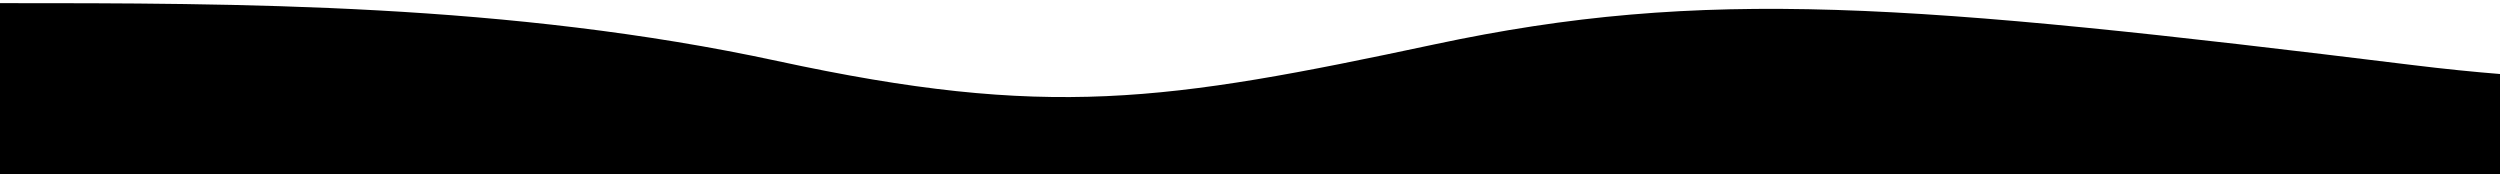
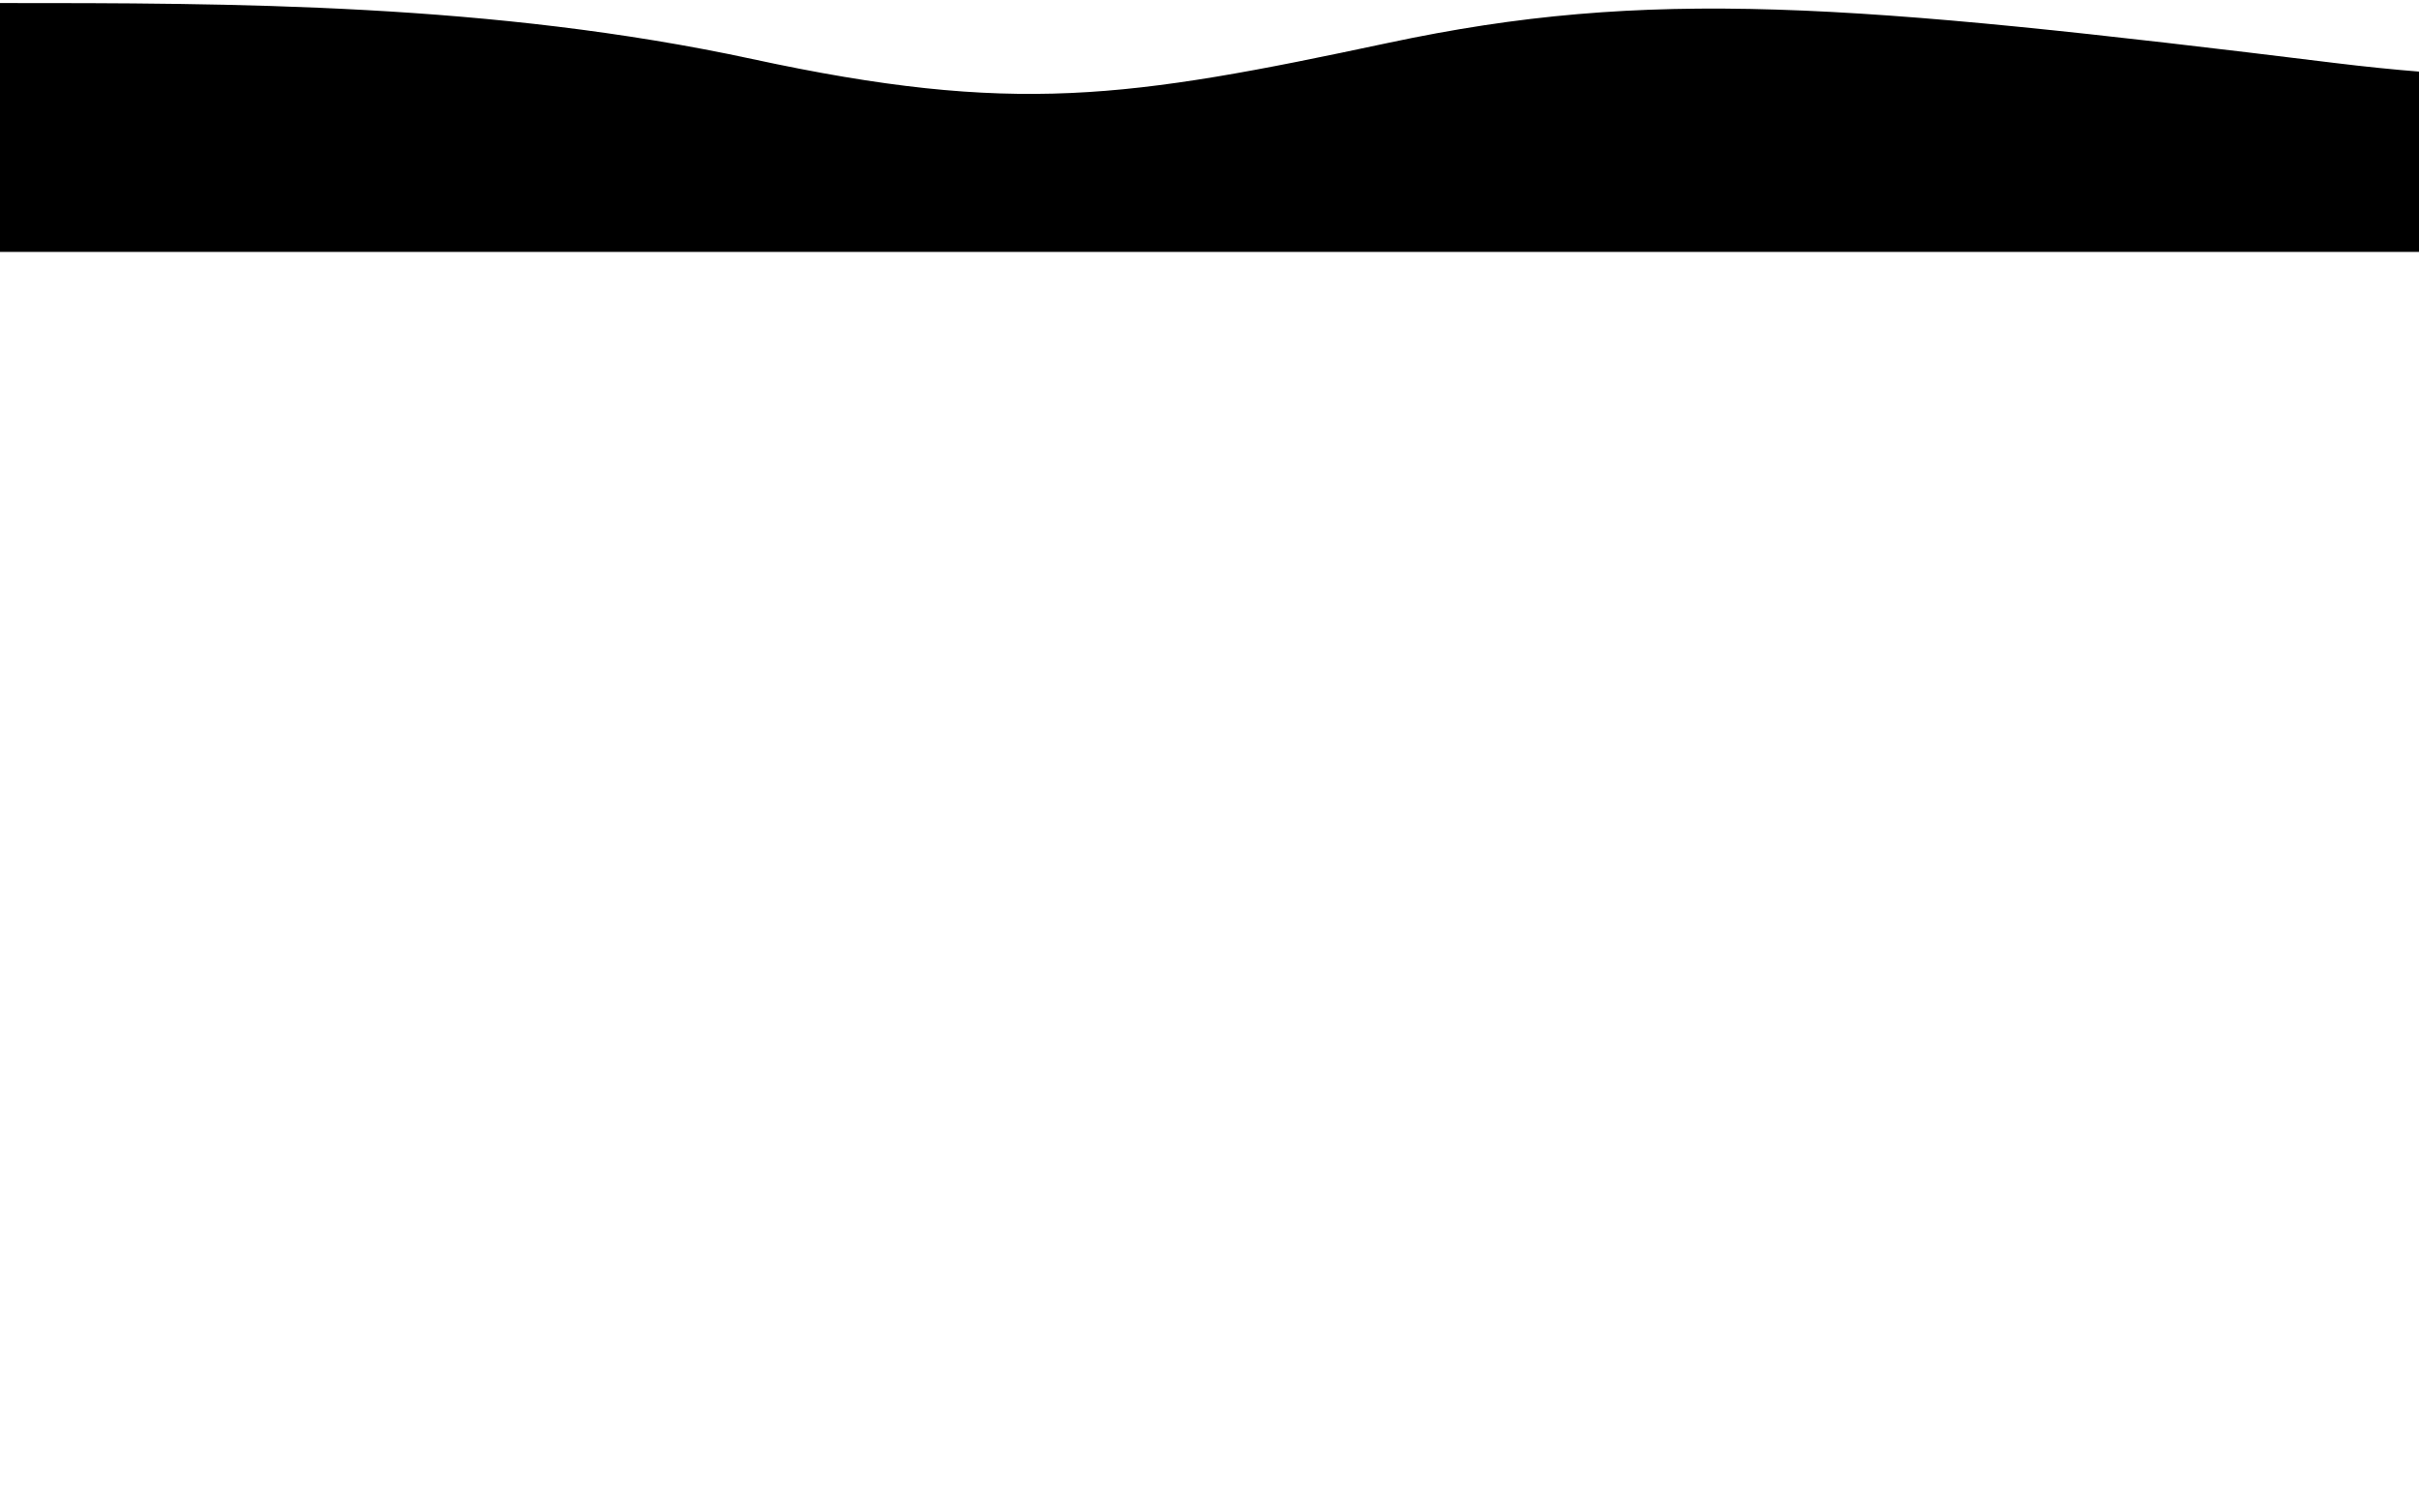
- <svg xmlns="http://www.w3.org/2000/svg" class="wave-1hkxOo" version="1.1" viewBox="0 0 1440 100" preserveAspectRatio="none">
+ <svg xmlns="http://www.w3.org/2000/svg" class="wave-1hkxOo" version="1.1" viewBox="0 0 1440 900" preserveAspectRatio="none">
  <path class="wavePath-haxJK1 animationPaused-2hZ4IO" d="M826.337,25.54 C670.97,58.656 603.696,68.787 447.802,35.144 C293.343,1.811 137.334,1.811 0,1.811 L0,150 L1920,150 L1920,1.811 C1739.535,-16.685 1679.864,73.161 1389.783,37.486 C1099.701,1.811 981.705,-7.577 826.337,25.54 Z" fill="currentColor" />
</svg>
